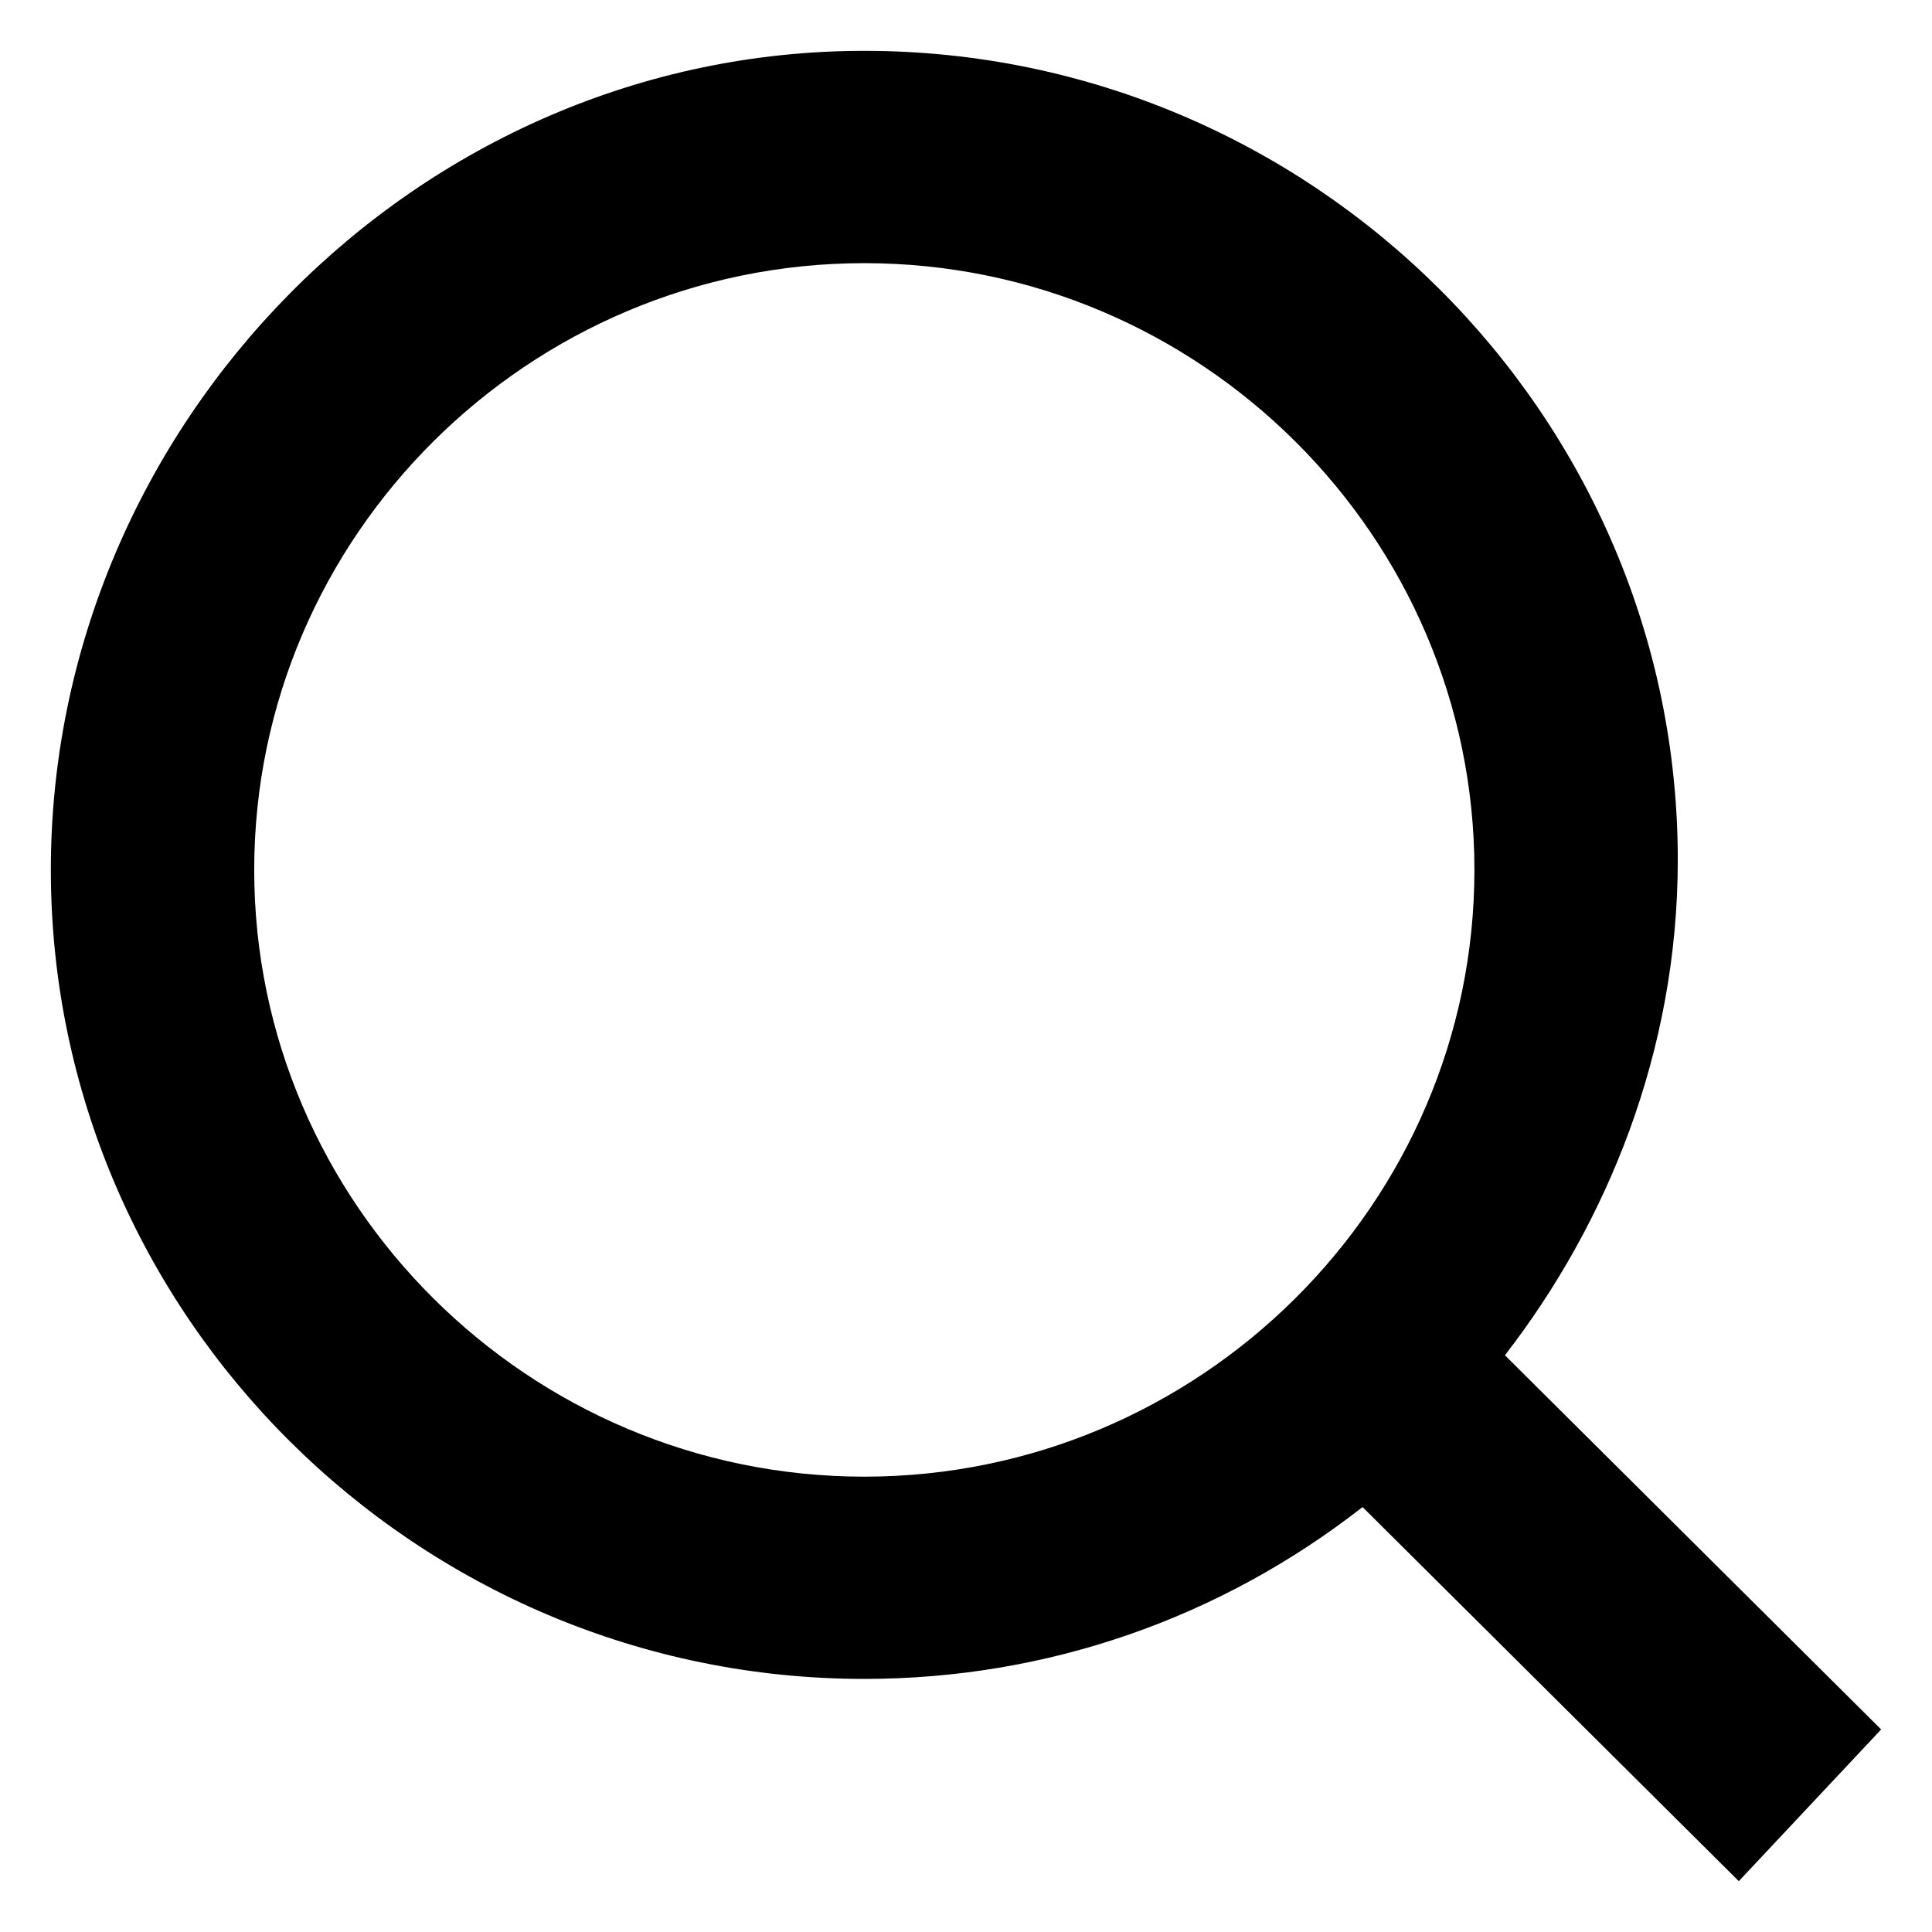
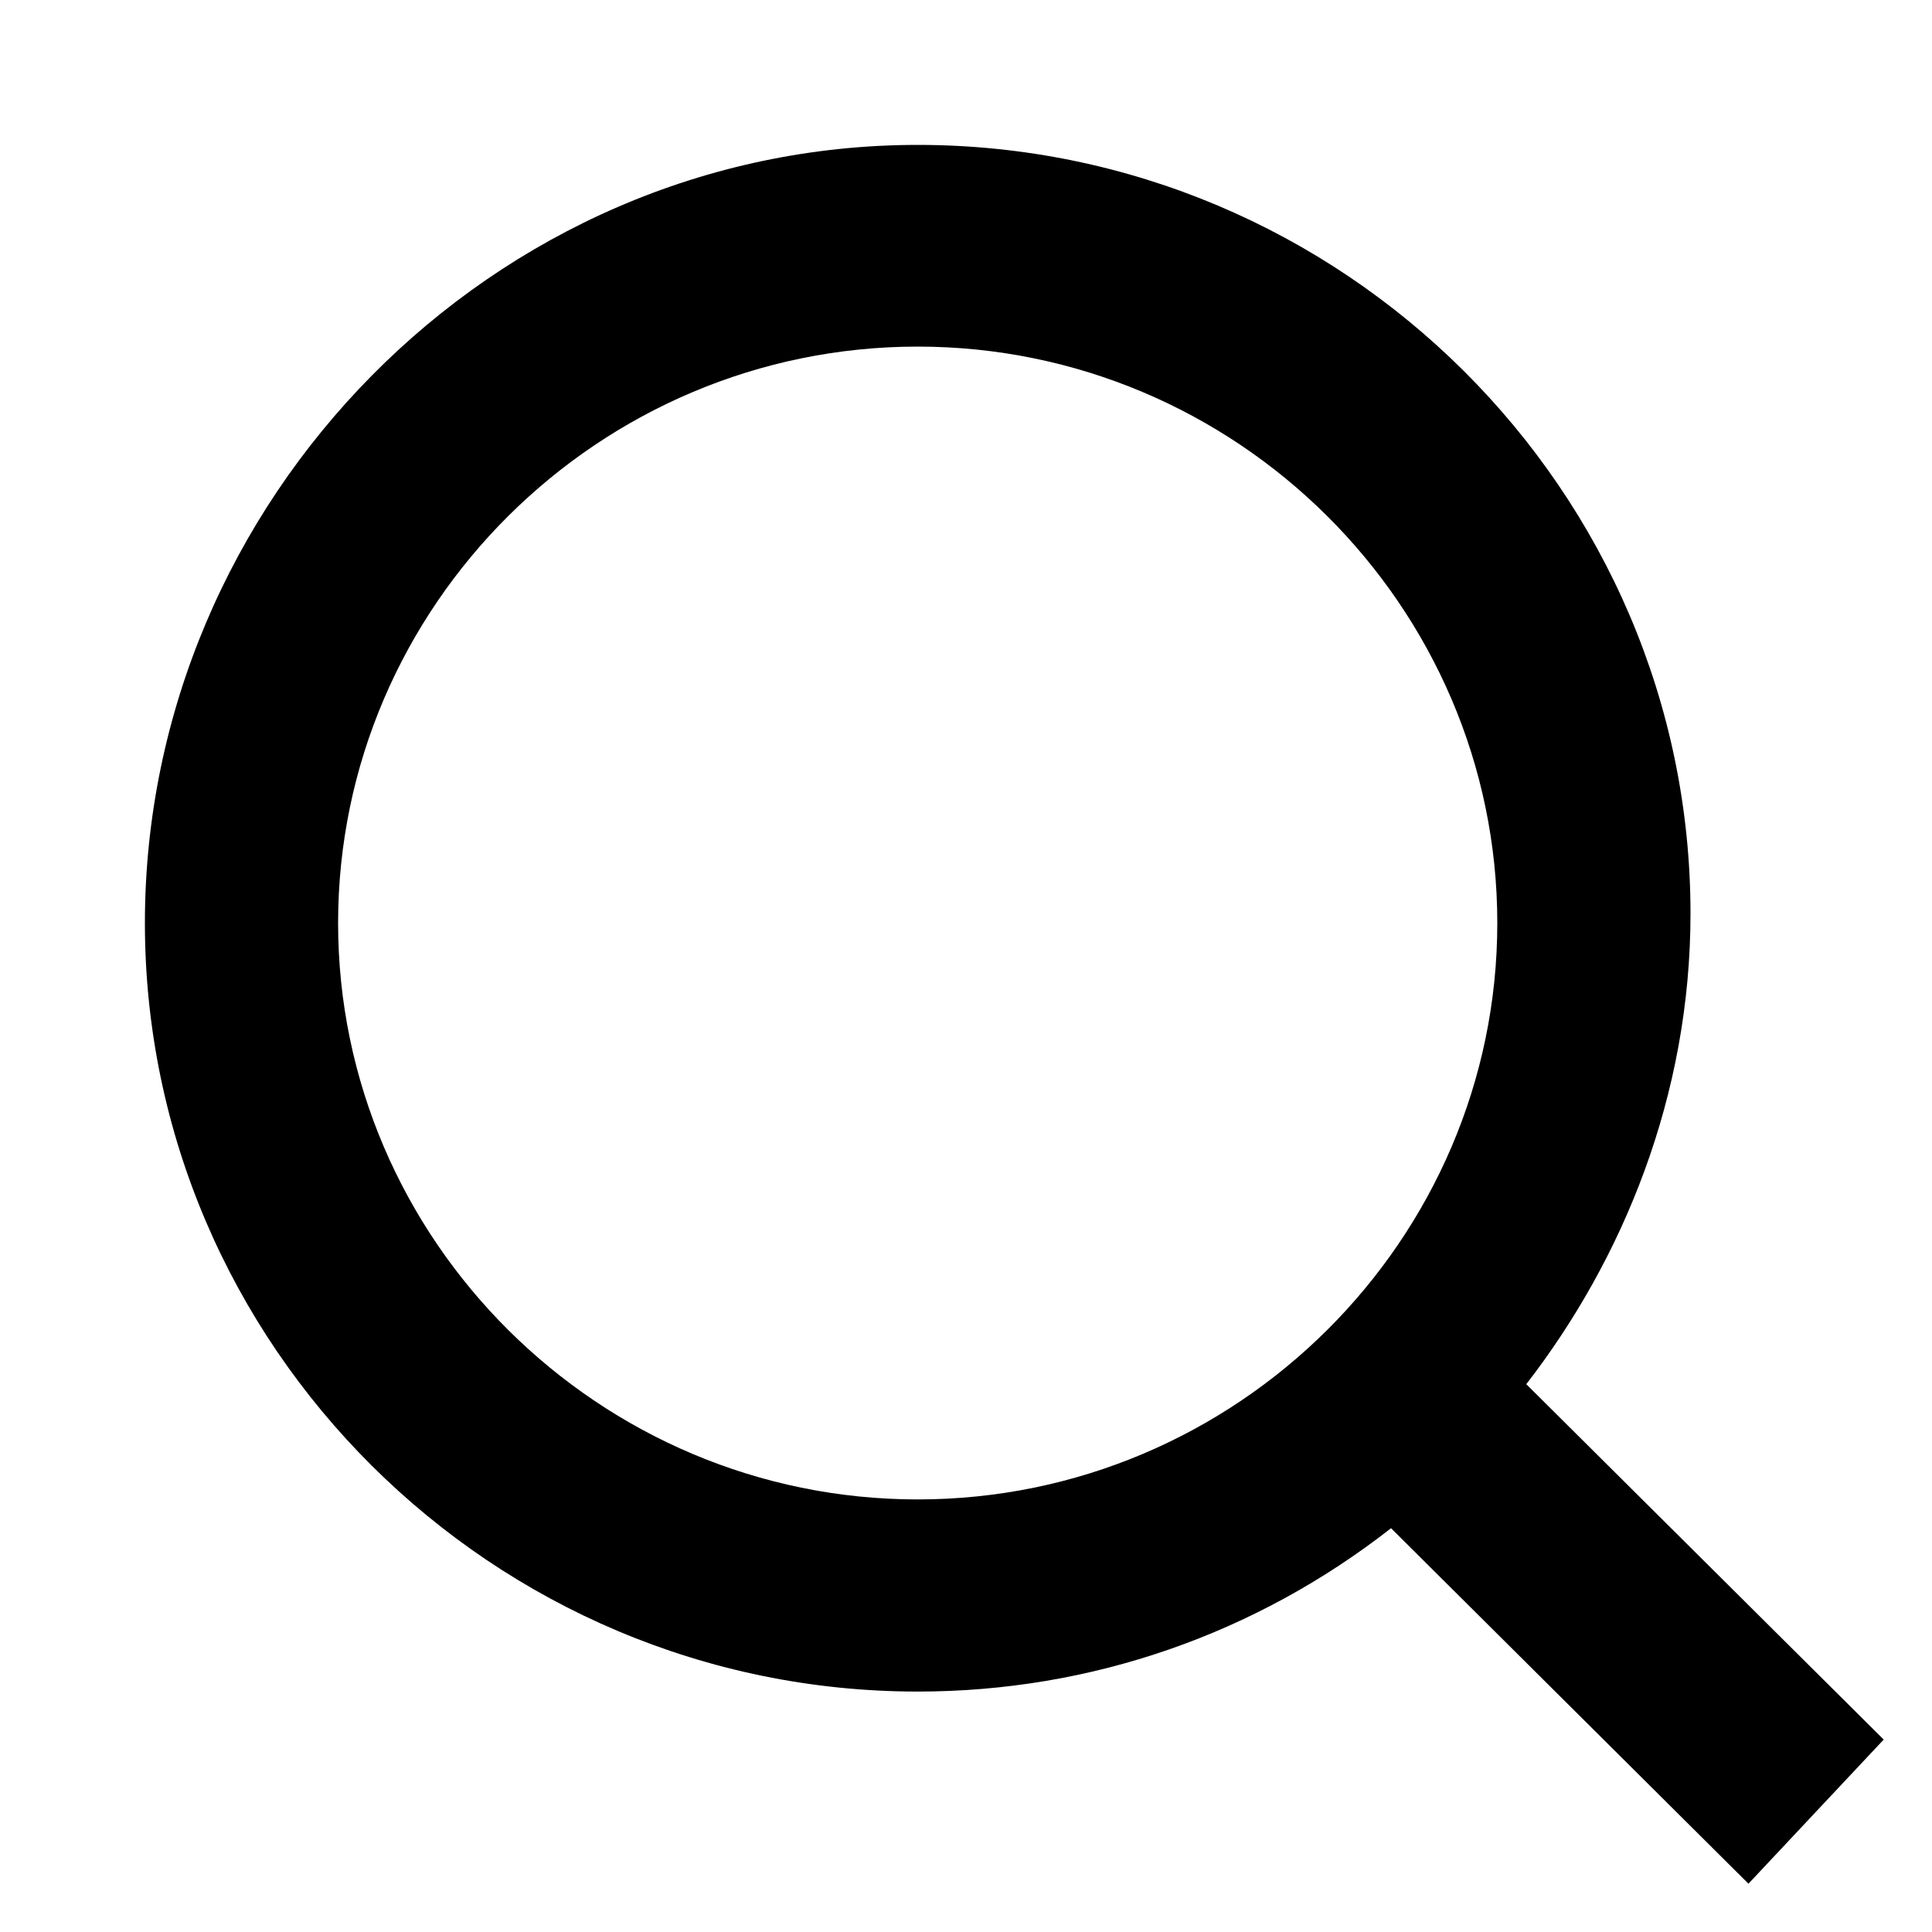
- <svg xmlns="http://www.w3.org/2000/svg" width="19" height="19" fill="none" viewBox="0 0 19 19">
-   <path fill="#000" d="m18.5 17.008-3.7-3.68c1-1.292 1.7-2.983 1.7-4.872C16.5 4.08 12.9.5 8.5.5s-8 3.68-8 8.055c0 4.376 3.6 7.956 8 7.956 1.8 0 3.5-.597 4.9-1.69l3.7 3.679 1.4-1.492Zm-10-2.486c-3.3 0-6-2.685-6-5.967 0-3.282 2.7-5.967 6-5.967s6 2.685 6 5.967c0 3.282-2.7 5.967-6 5.967Z" />
+ <svg xmlns="http://www.w3.org/2000/svg" width="20" height="20" viewBox="0 0 20 20" fill="none">
+   <path d="M19.5 18.008L15.8 14.329C16.8 13.036 17.5 11.345 17.5 9.456C17.5 5.08 13.9 1.5 9.5 1.5C5.1 1.5 1.5 5.18 1.5 9.555C1.5 13.931 5.1 17.511 9.5 17.511C11.3 17.511 13 16.914 14.4 15.82L18.1 19.5L19.5 18.008ZM9.5 15.522C6.2 15.522 3.5 12.837 3.5 9.555C3.5 6.273 6.2 3.588 9.5 3.588C12.8 3.588 15.5 6.273 15.5 9.555C15.5 12.837 12.8 15.522 9.5 15.522Z" fill="black" />
</svg>
